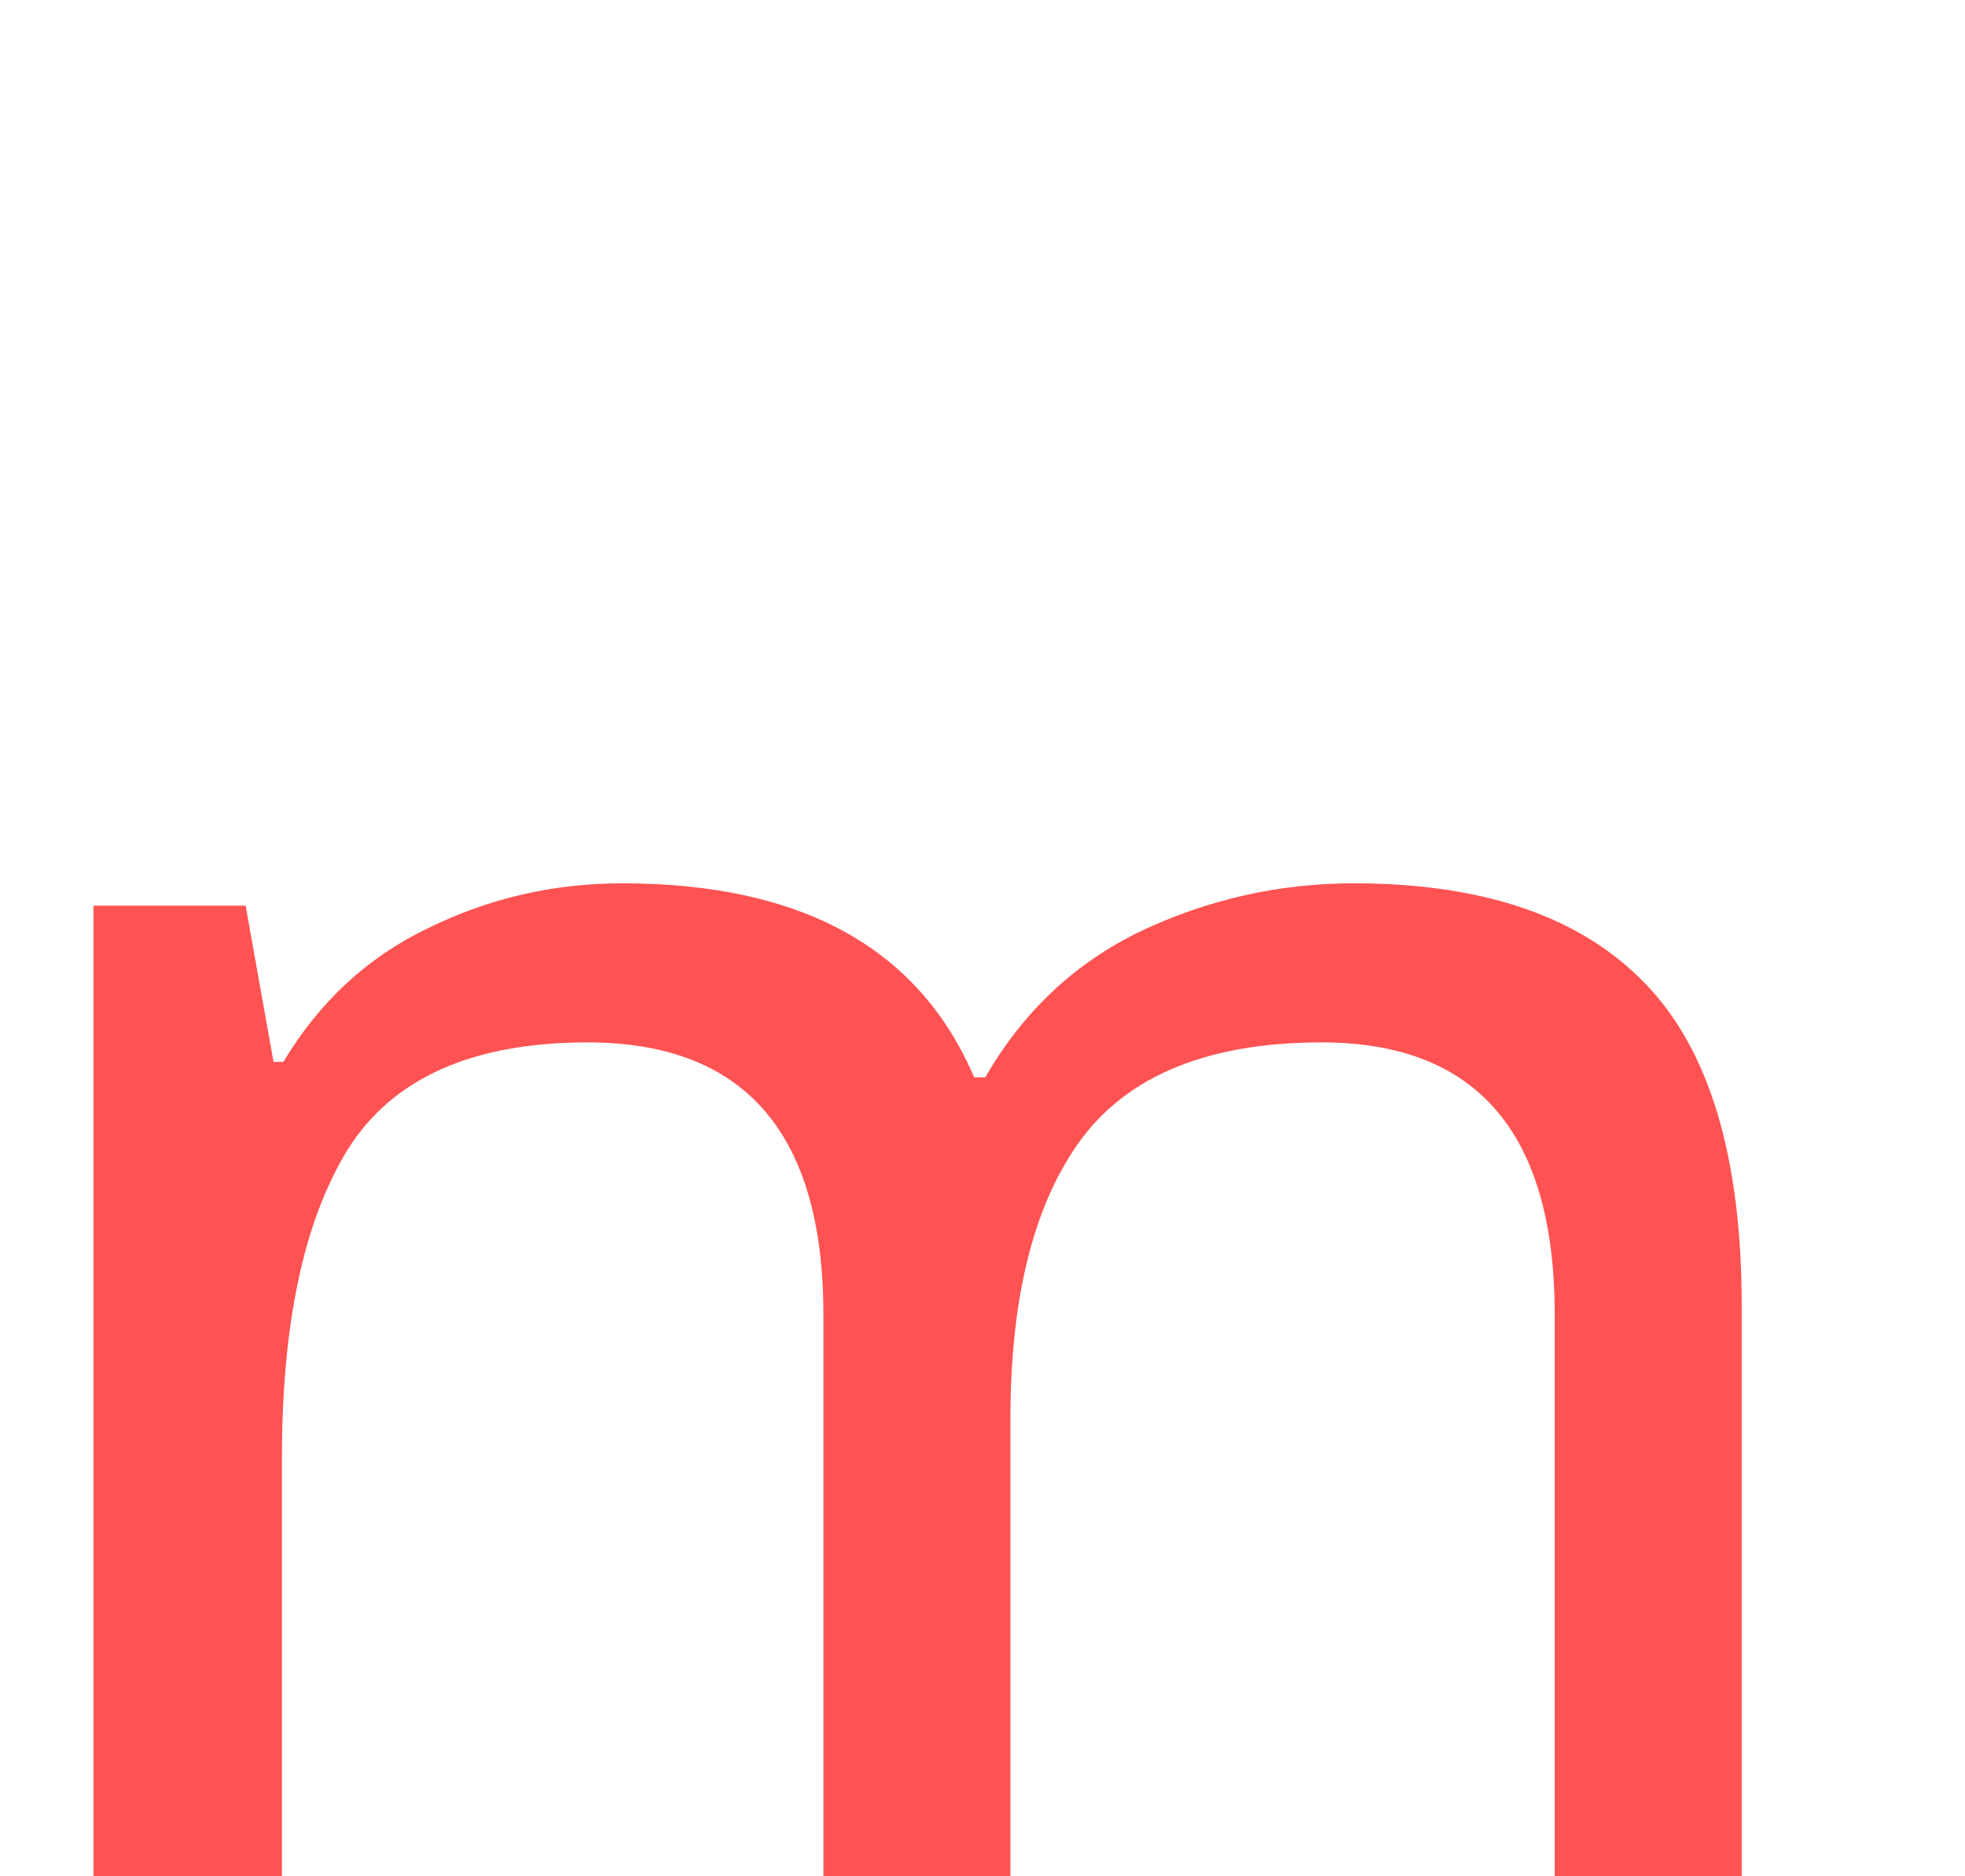
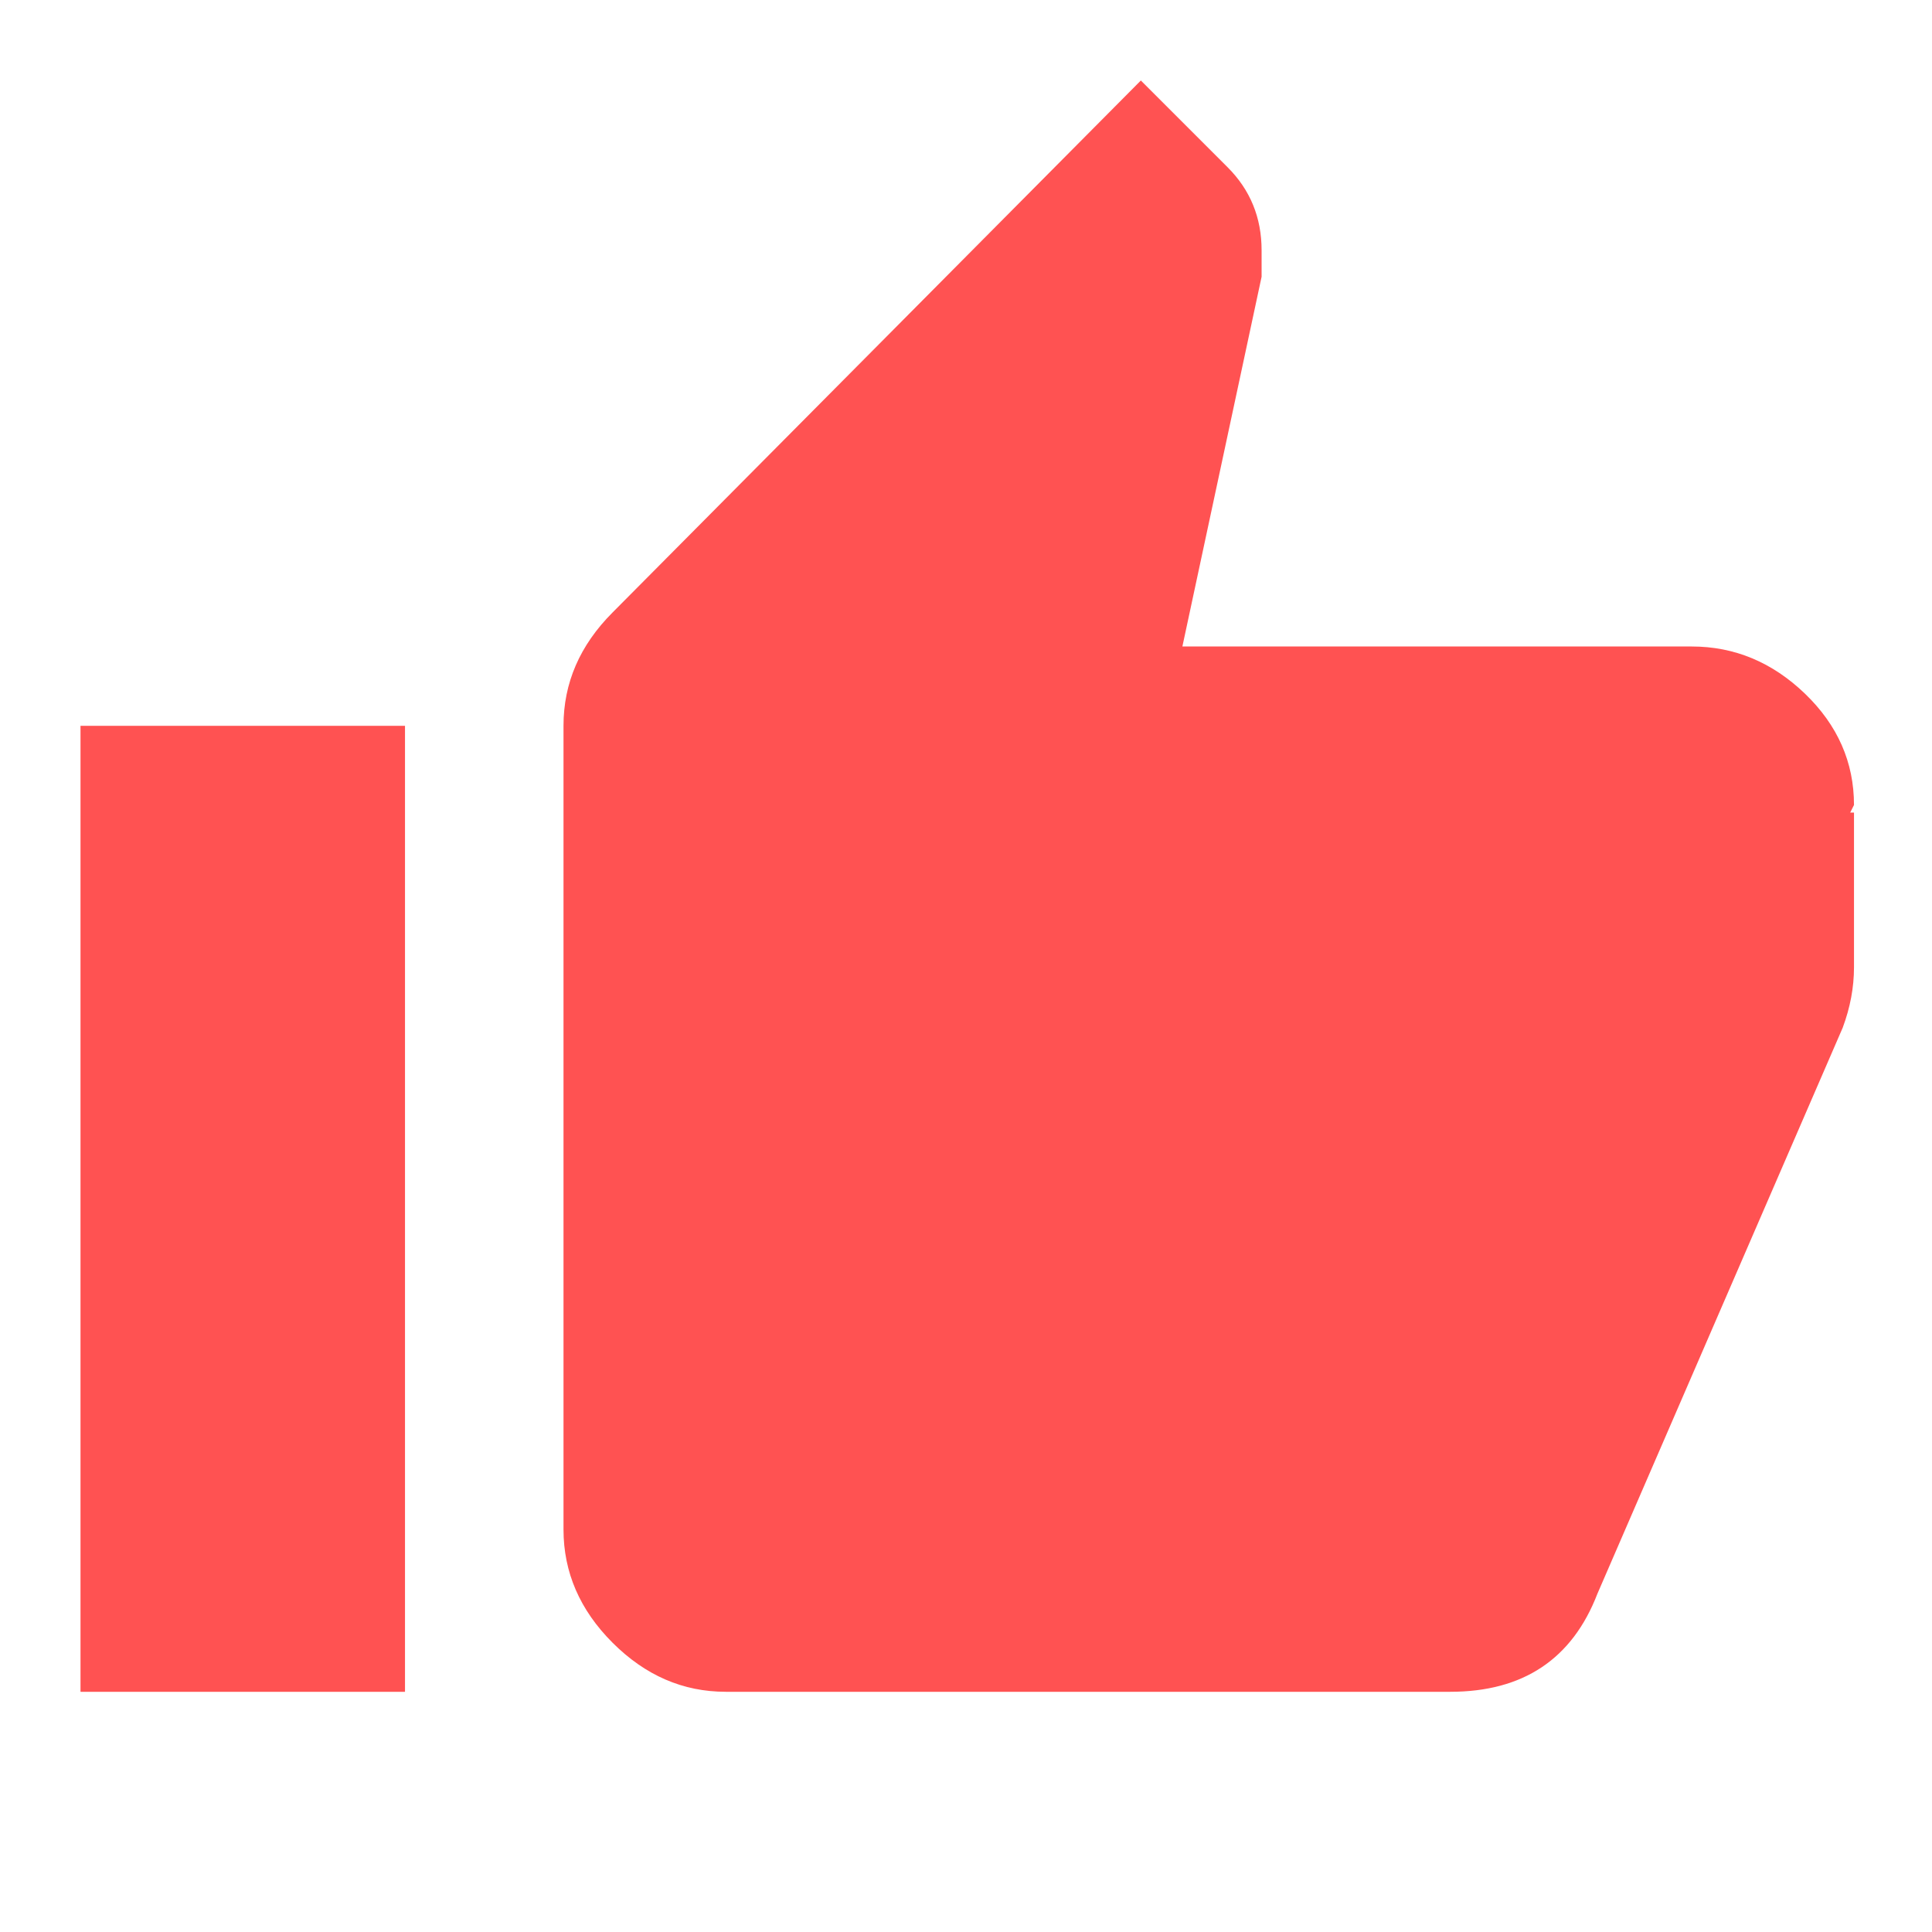
- <svg xmlns="http://www.w3.org/2000/svg" width="22px" height="21px" viewBox="0 0 22 21" version="1.1">
+ <svg xmlns="http://www.w3.org/2000/svg" width="24px" height="24px" viewBox="0 0 24 24" version="1.1">
  <defs />
-   <g id="Home" stroke="none" stroke-width="1" fill="none" fill-rule="evenodd">
-     <g id="關於我" transform="translate(-70, -136)" font-size="24" font-family="Material Icons" fill="#FF5252" font-weight="normal">
-       <text id="mood">
-         <tspan x="69" y="159">mood</tspan>
-       </text>
+   <g id="Page-1" stroke="none" stroke-width="1" fill="none" fill-rule="evenodd">
+     <g id="good" fill="#FF5252">
+       <path d="M23.031,10 L22.984,10.094 L23.031,10.094 L23.031,12.016 C23.031,12.266 22.984,12.516 22.891,12.766 L19.844,19.797 C19.531,20.609 18.922,21.016 18.016,21.016 L9.016,21.016 C8.484,21.016 8.016,20.813 7.609,20.406 C7.203,20 7,19.531 7,19 L7,9.016 C7,8.484 7.203,8.016 7.609,7.609 L14.172,1 L15.25,2.078 C15.531,2.359 15.672,2.703 15.672,3.109 L15.672,3.438 L14.688,8.031 L21.016,8.031 C21.547,8.031 22.016,8.227 22.422,8.617 C22.828,9.008 23.031,9.469 23.031,10 L23.031,10 Z M1,21.016 L1,9.016 L5.031,9.016 L5.031,21.016 L1,21.016 Z" id="thumb_up" />
    </g>
  </g>
</svg>
